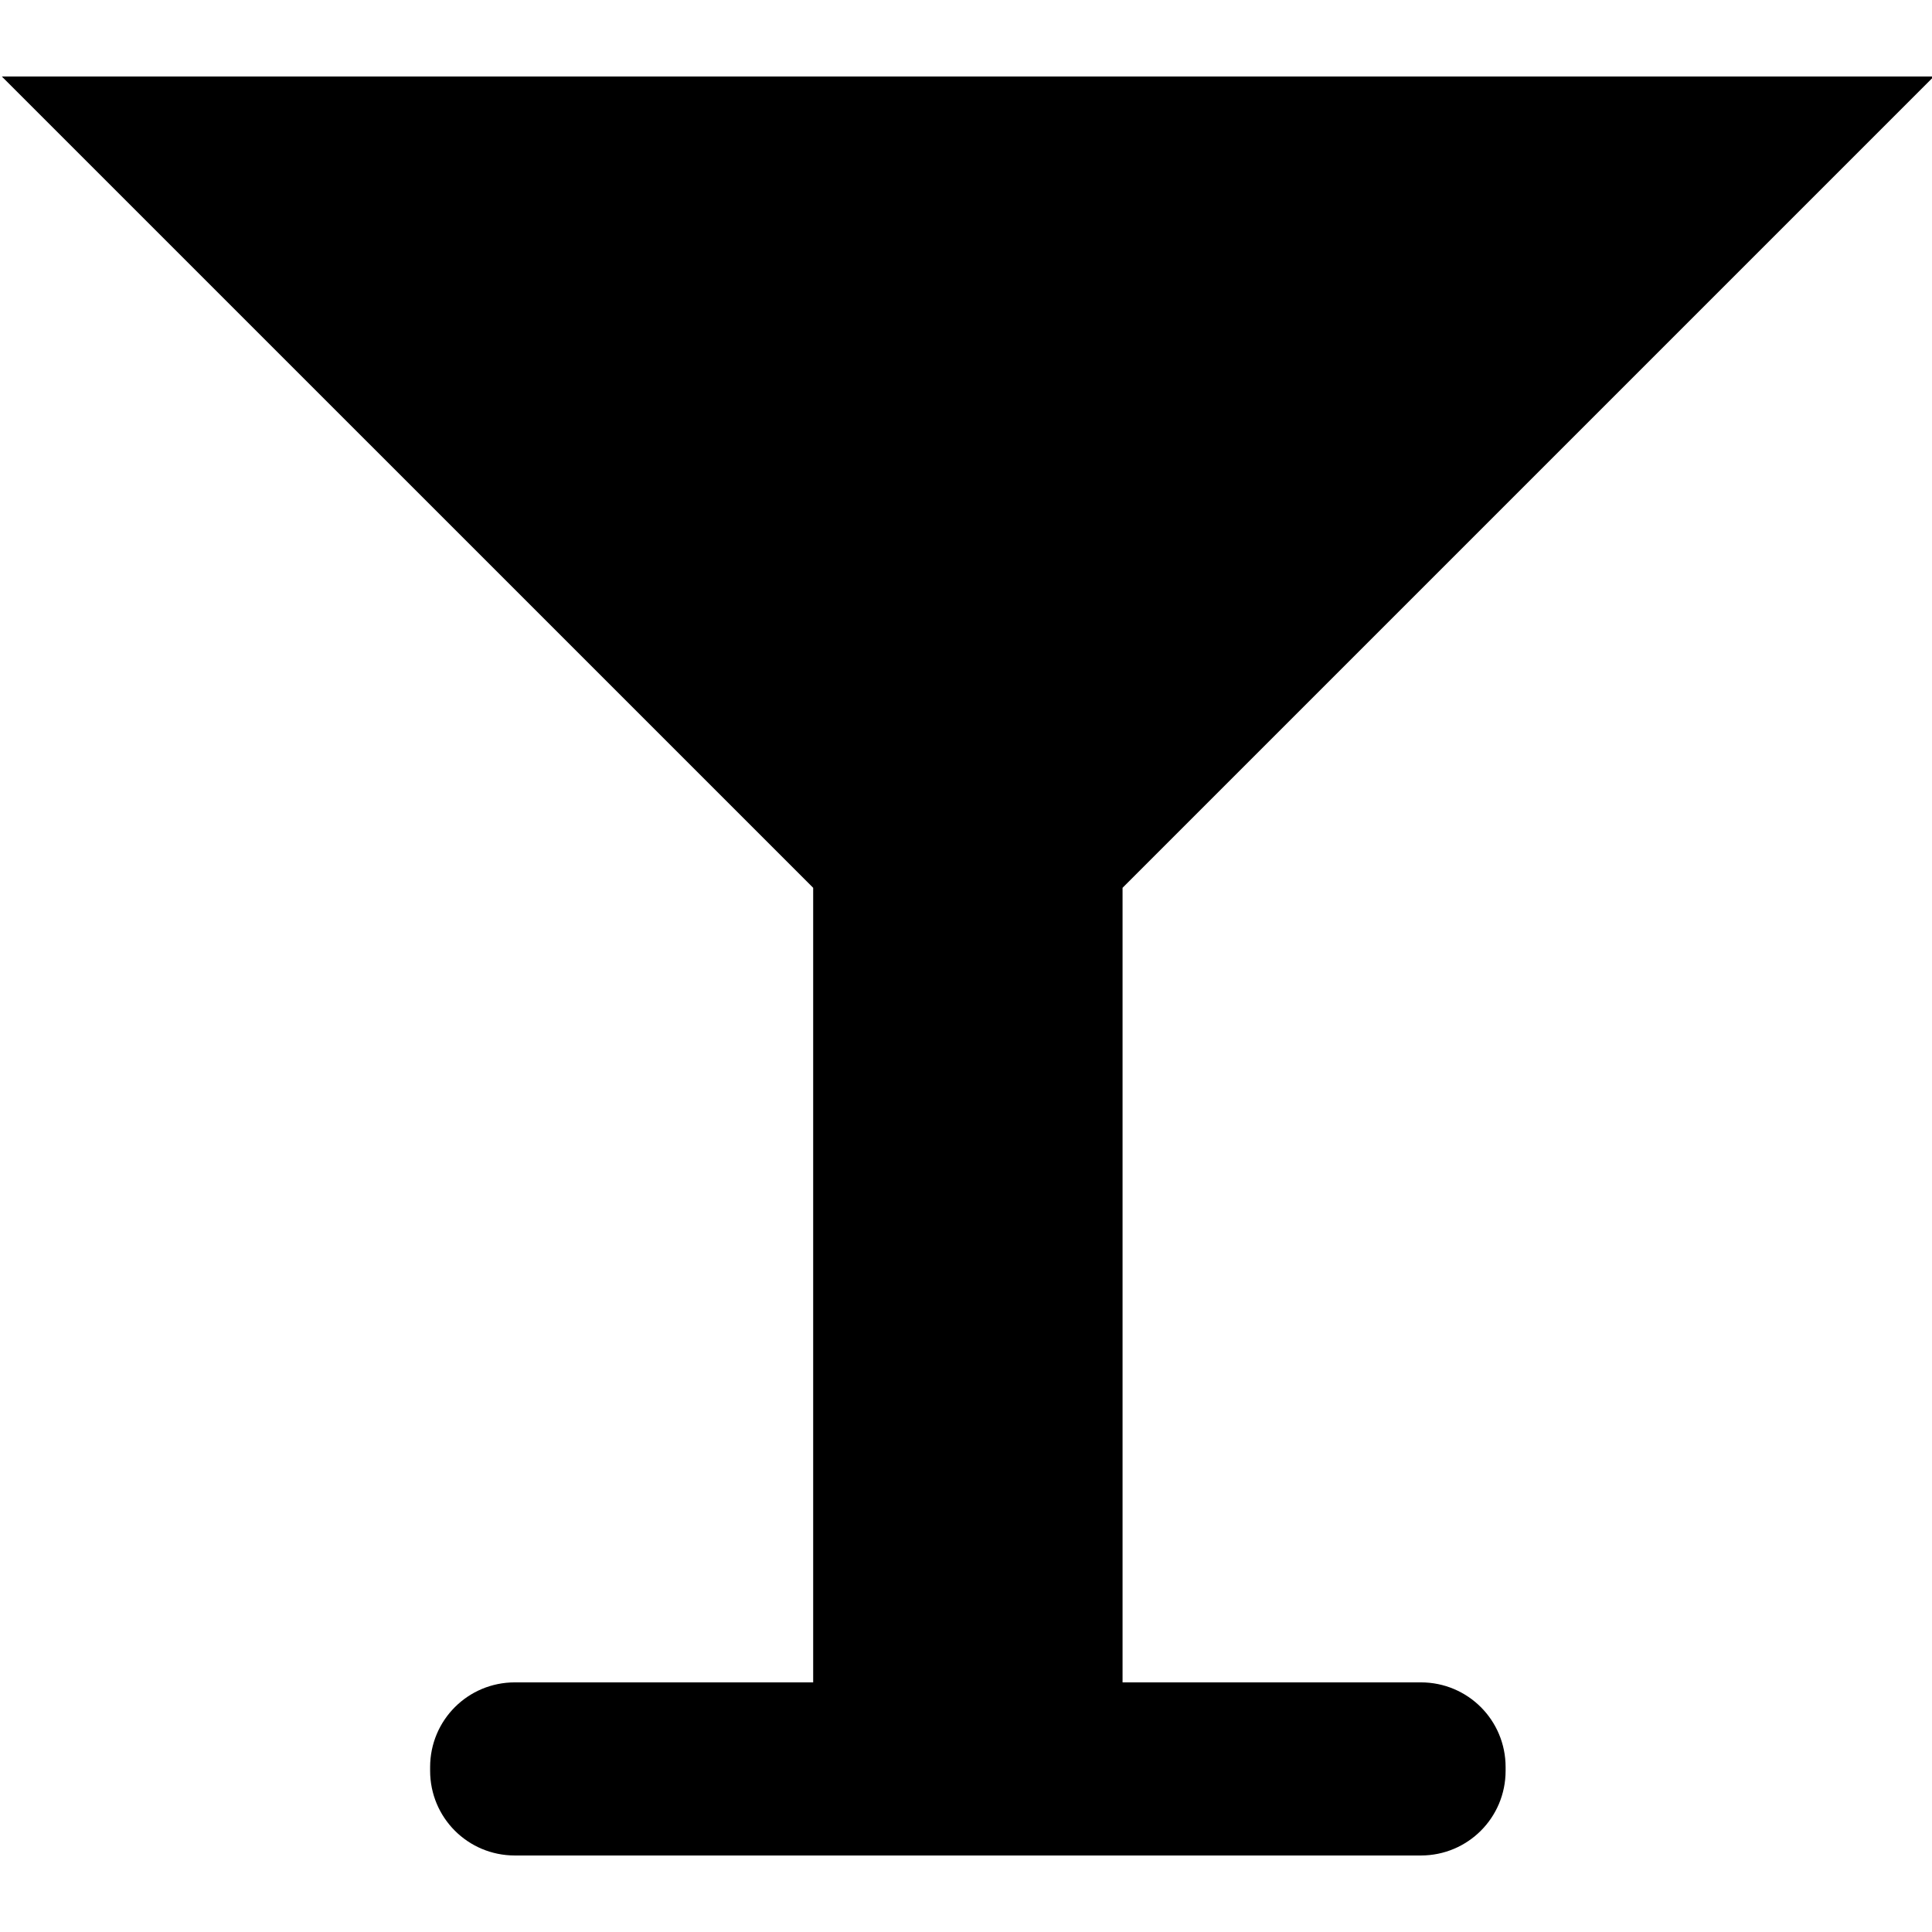
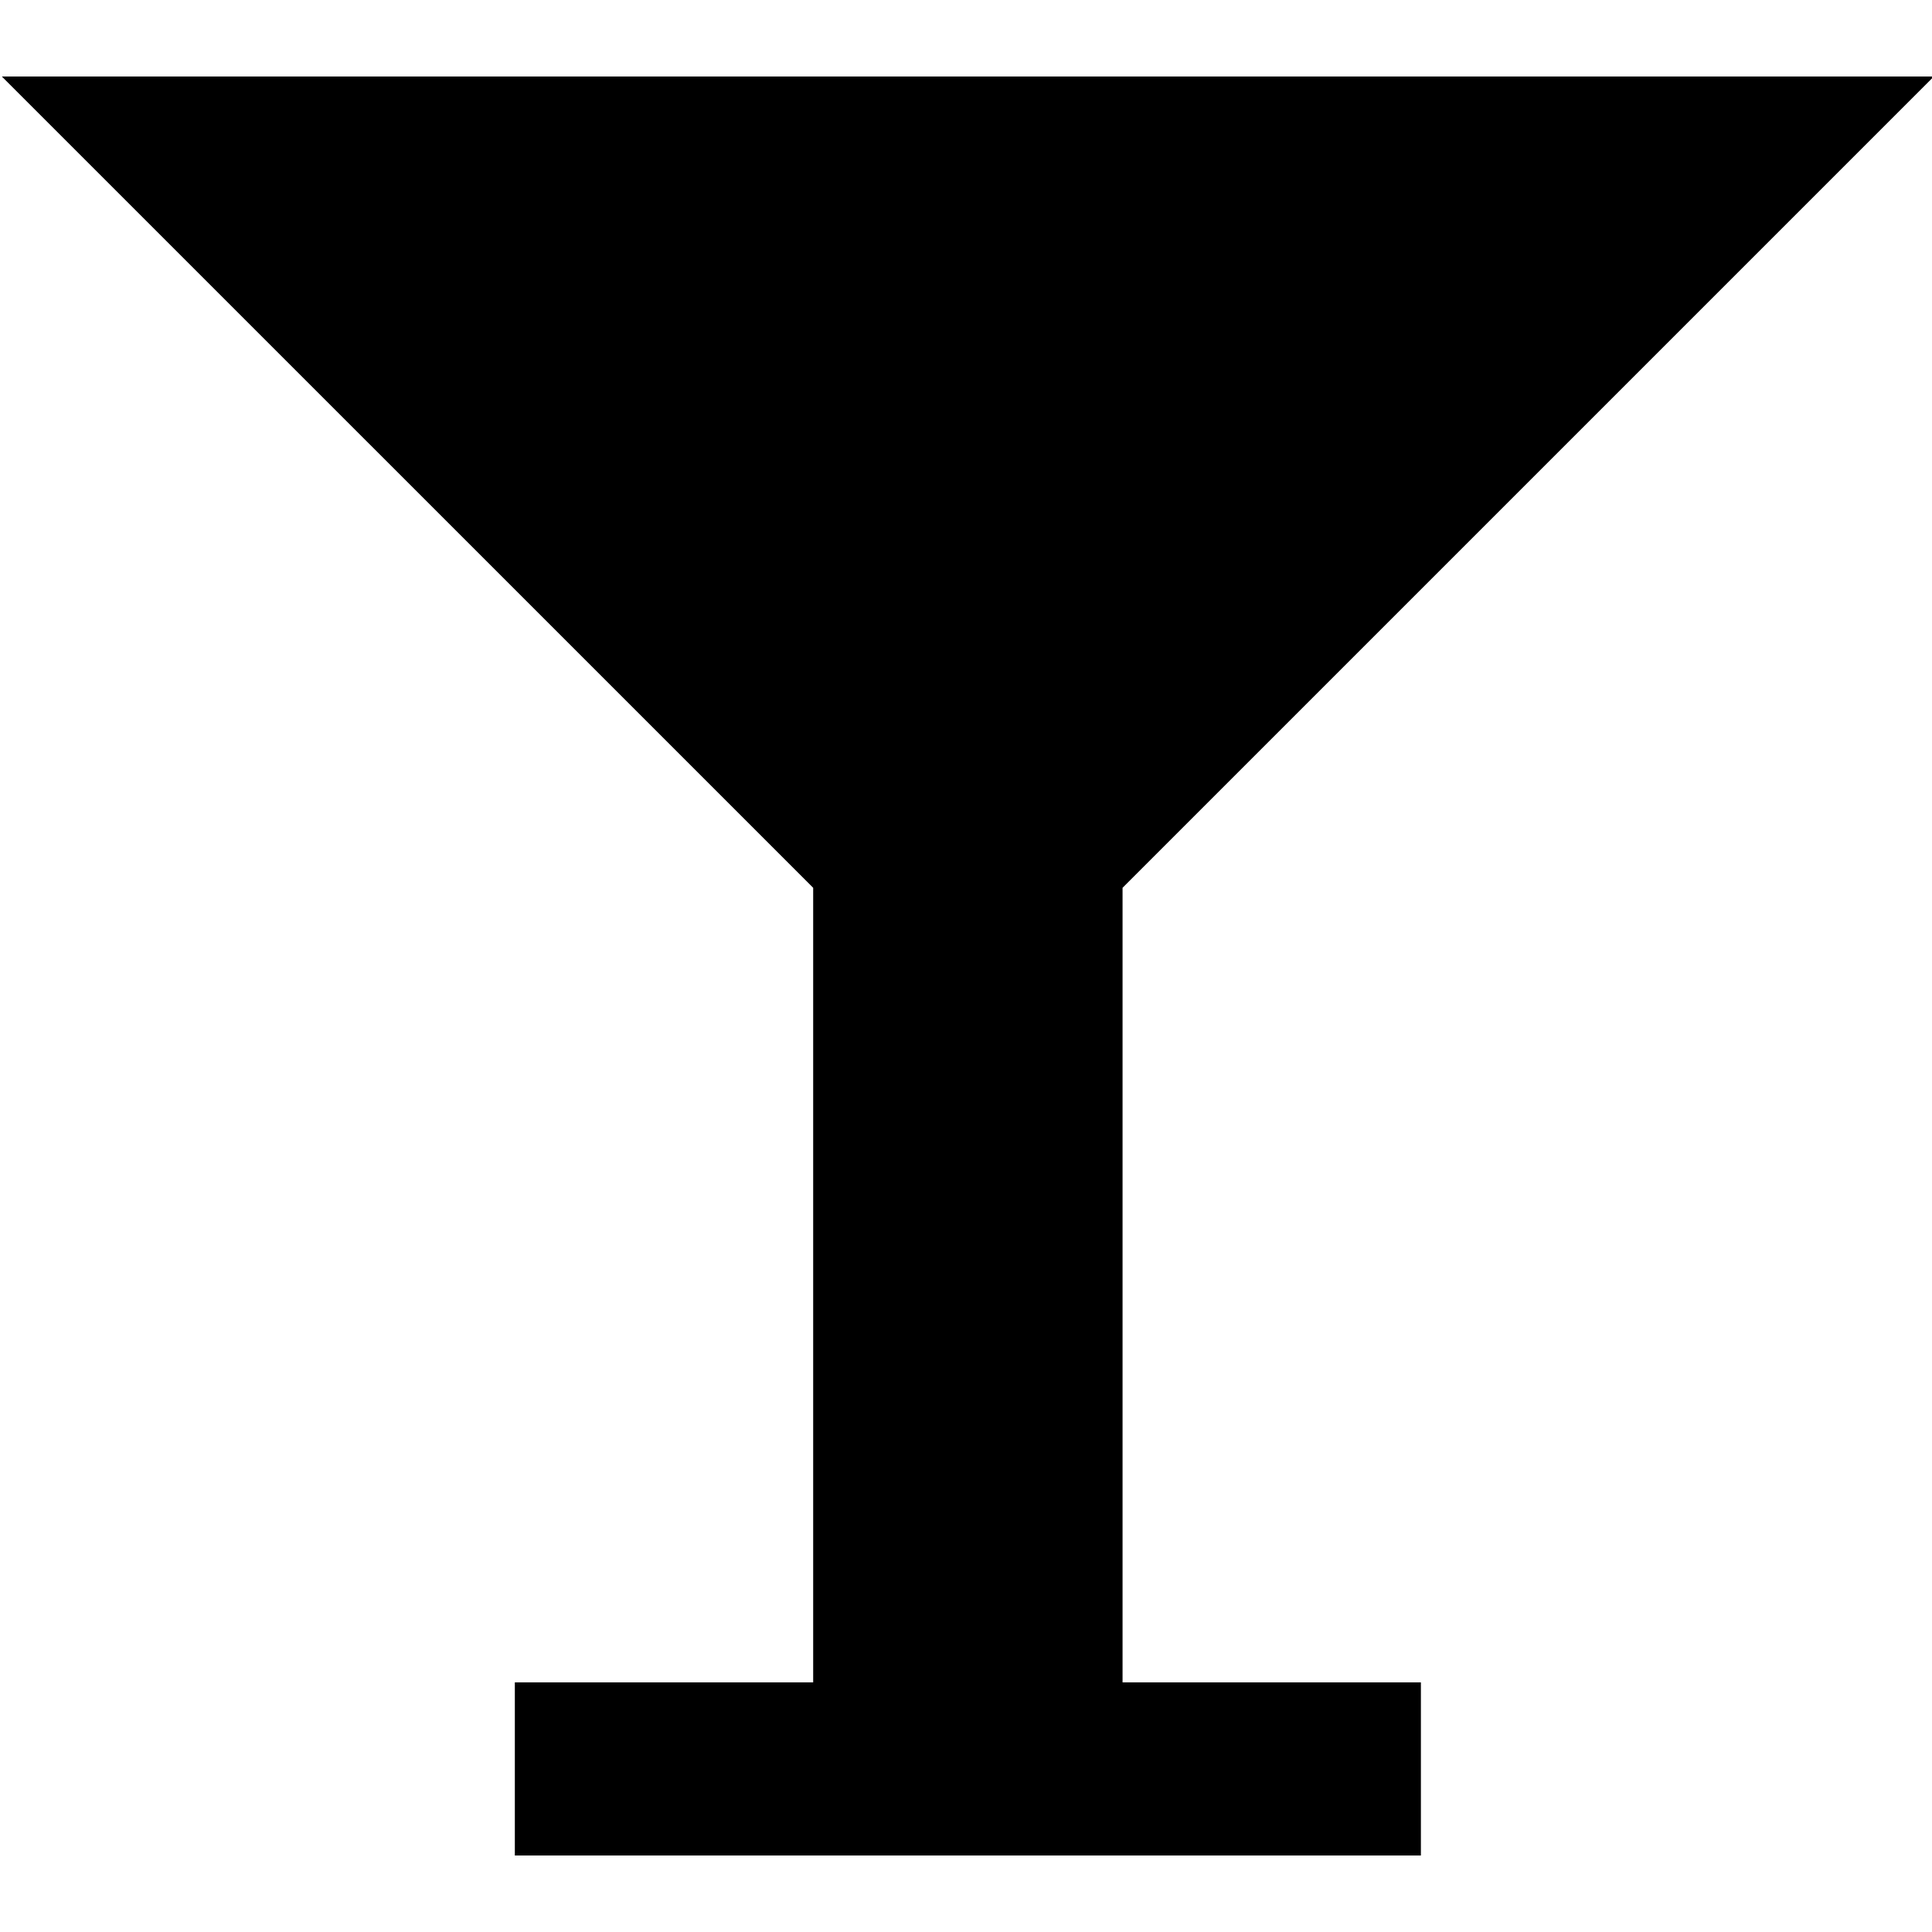
<svg xmlns="http://www.w3.org/2000/svg" width="512" height="512" id="svg2" version="1.0">
  <defs id="defs4" />
  <g id="layer1" transform="translate(-374.2178,-62.23637)">
-     <path style="fill:#000000;fill-opacity:1" d="m 374.707,82.514 215.01,215 0,210.569 -79.062,0 c -12.437,0 -22.45,10.013 -22.45,22.45 l 0,0.976 c 0,12.437 10.013,22.45 22.45,22.45 l 240.114,0 c 12.437,0 22.45,-10.013 22.45,-22.45 l 0,-0.976 c 0,-12.437 -10.013,-22.45 -22.45,-22.45 l -79.062,0 0,-210.569 215,-215 -512,0 z" id="rect9309" />
+     <path style="fill:#000000;fill-opacity:1" d="m 374.707,82.514 215.01,215 0,210.569 -79.062,0 0,45.876 240.114,0 0,-45.876 -79.062,0 0,-210.569 L 886.707,82.514 z" id="rect9309" />
  </g>
</svg>
